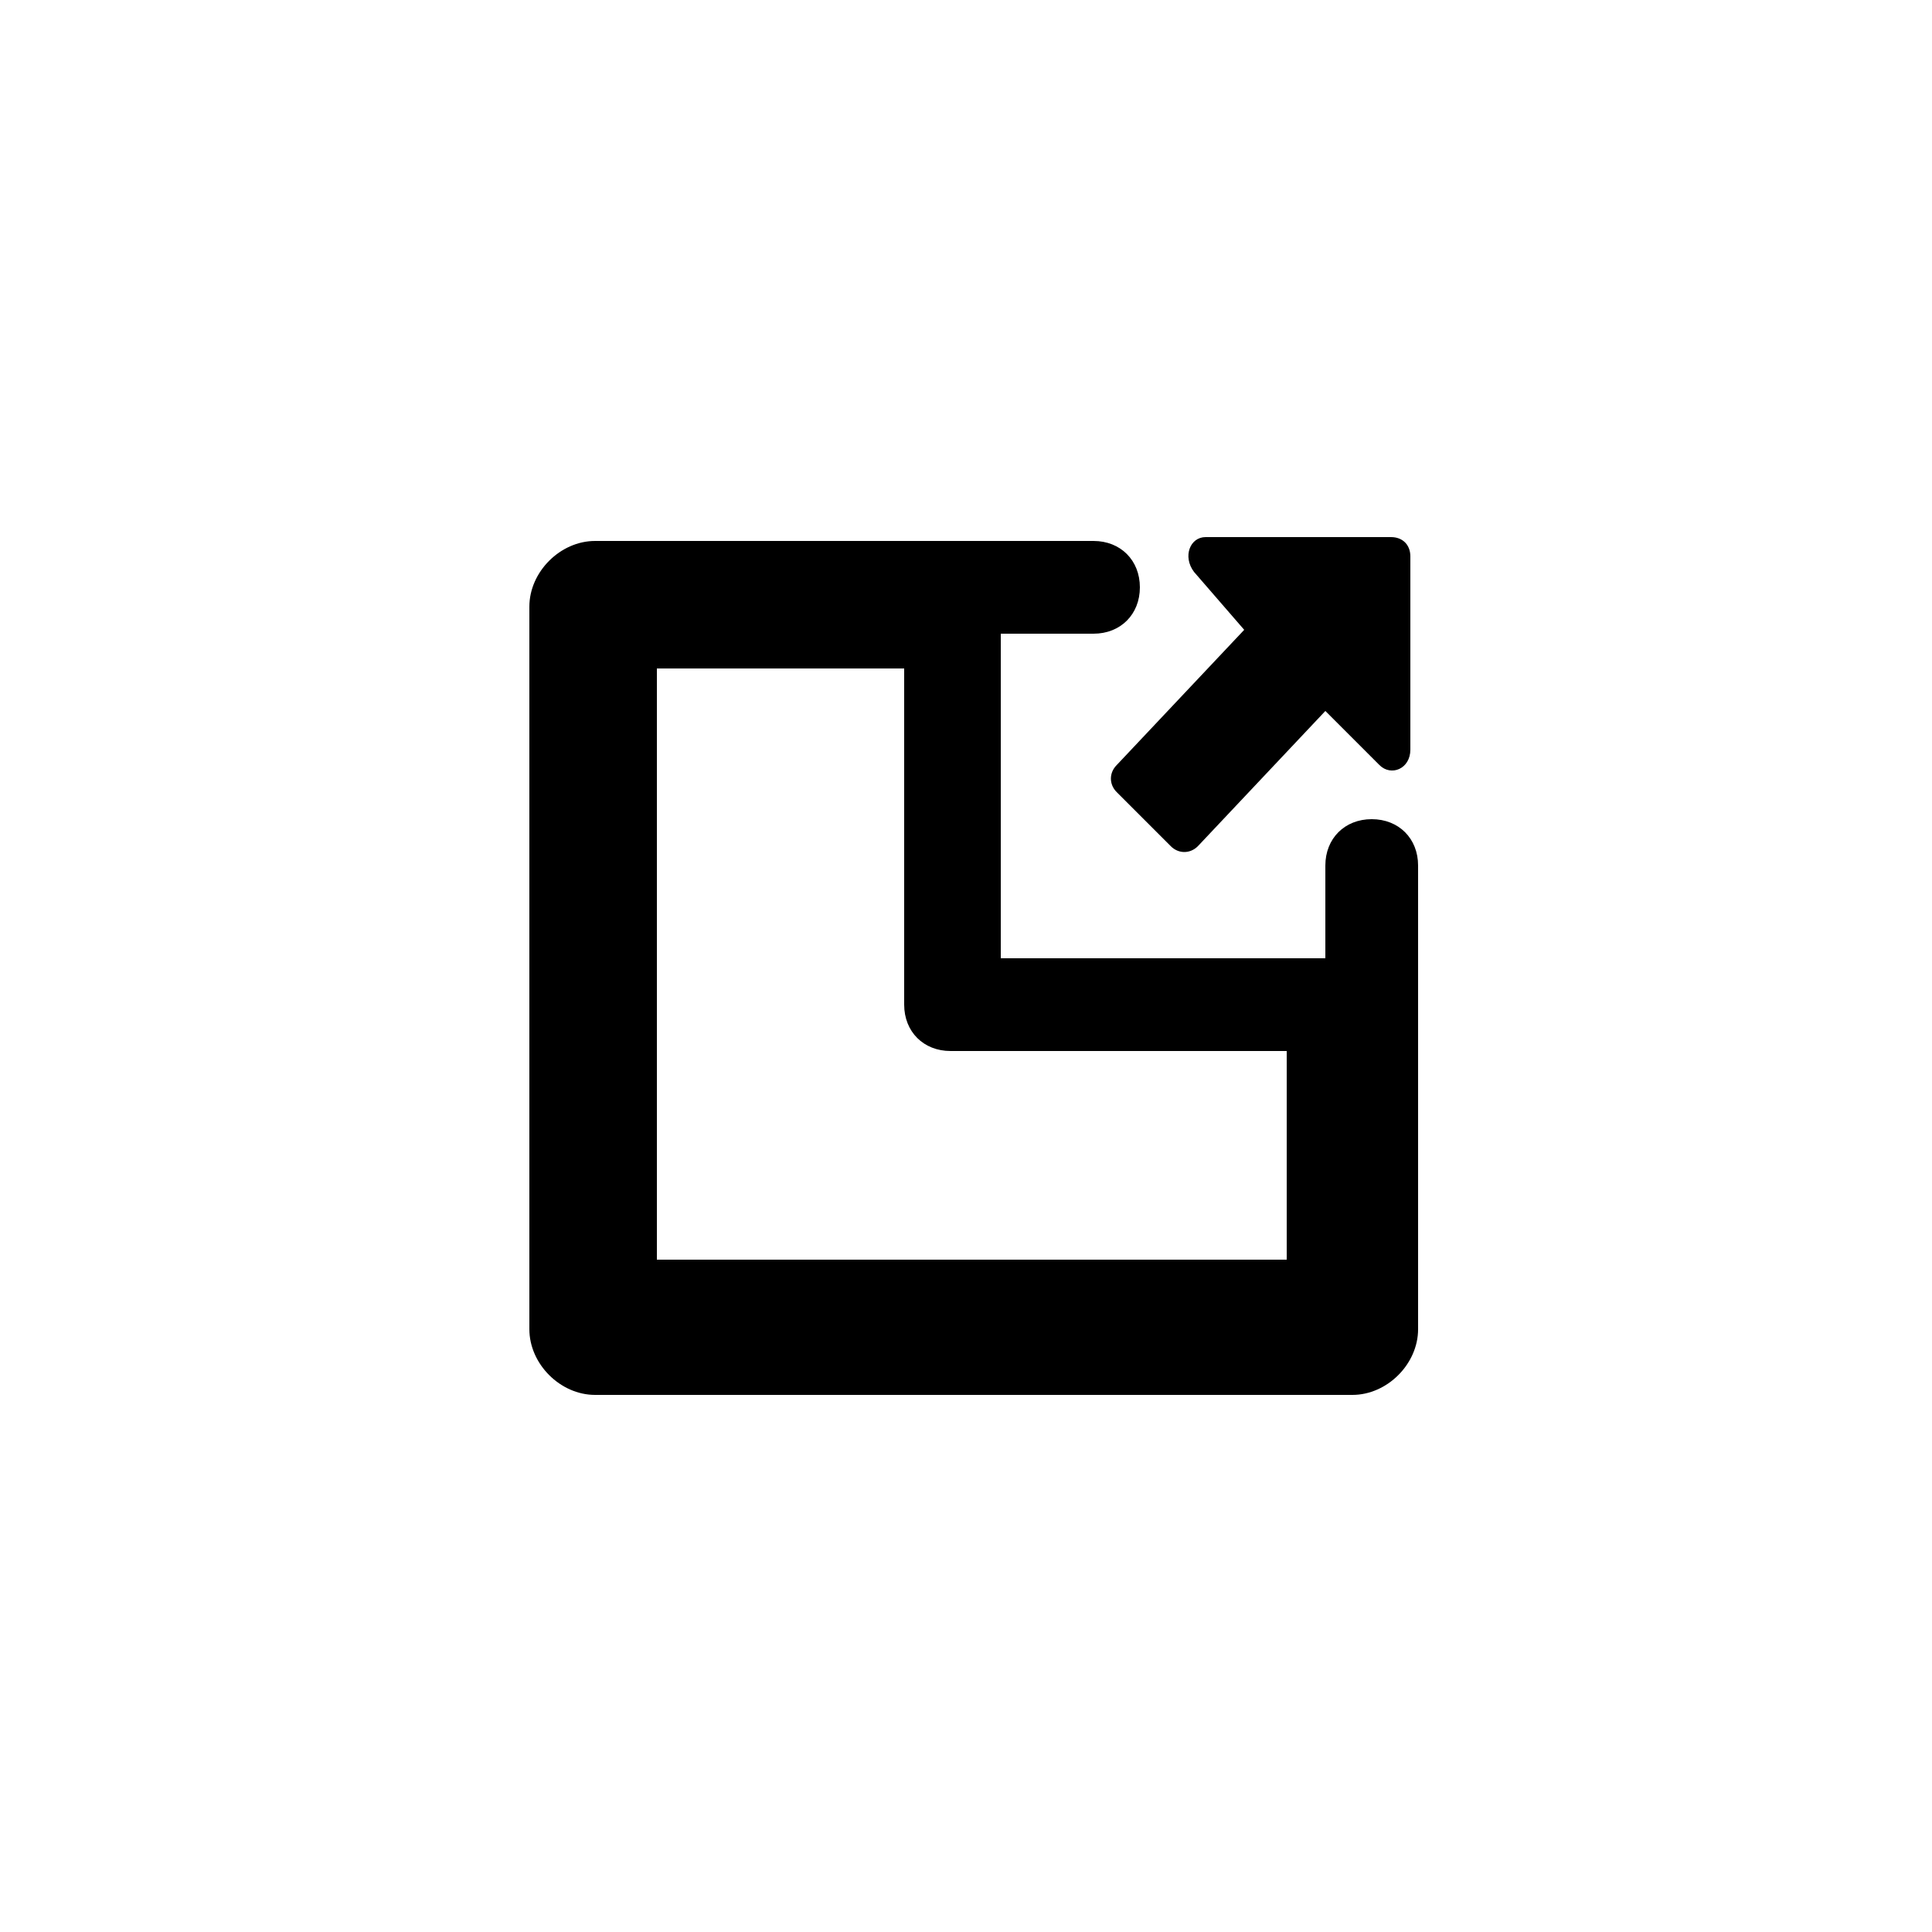
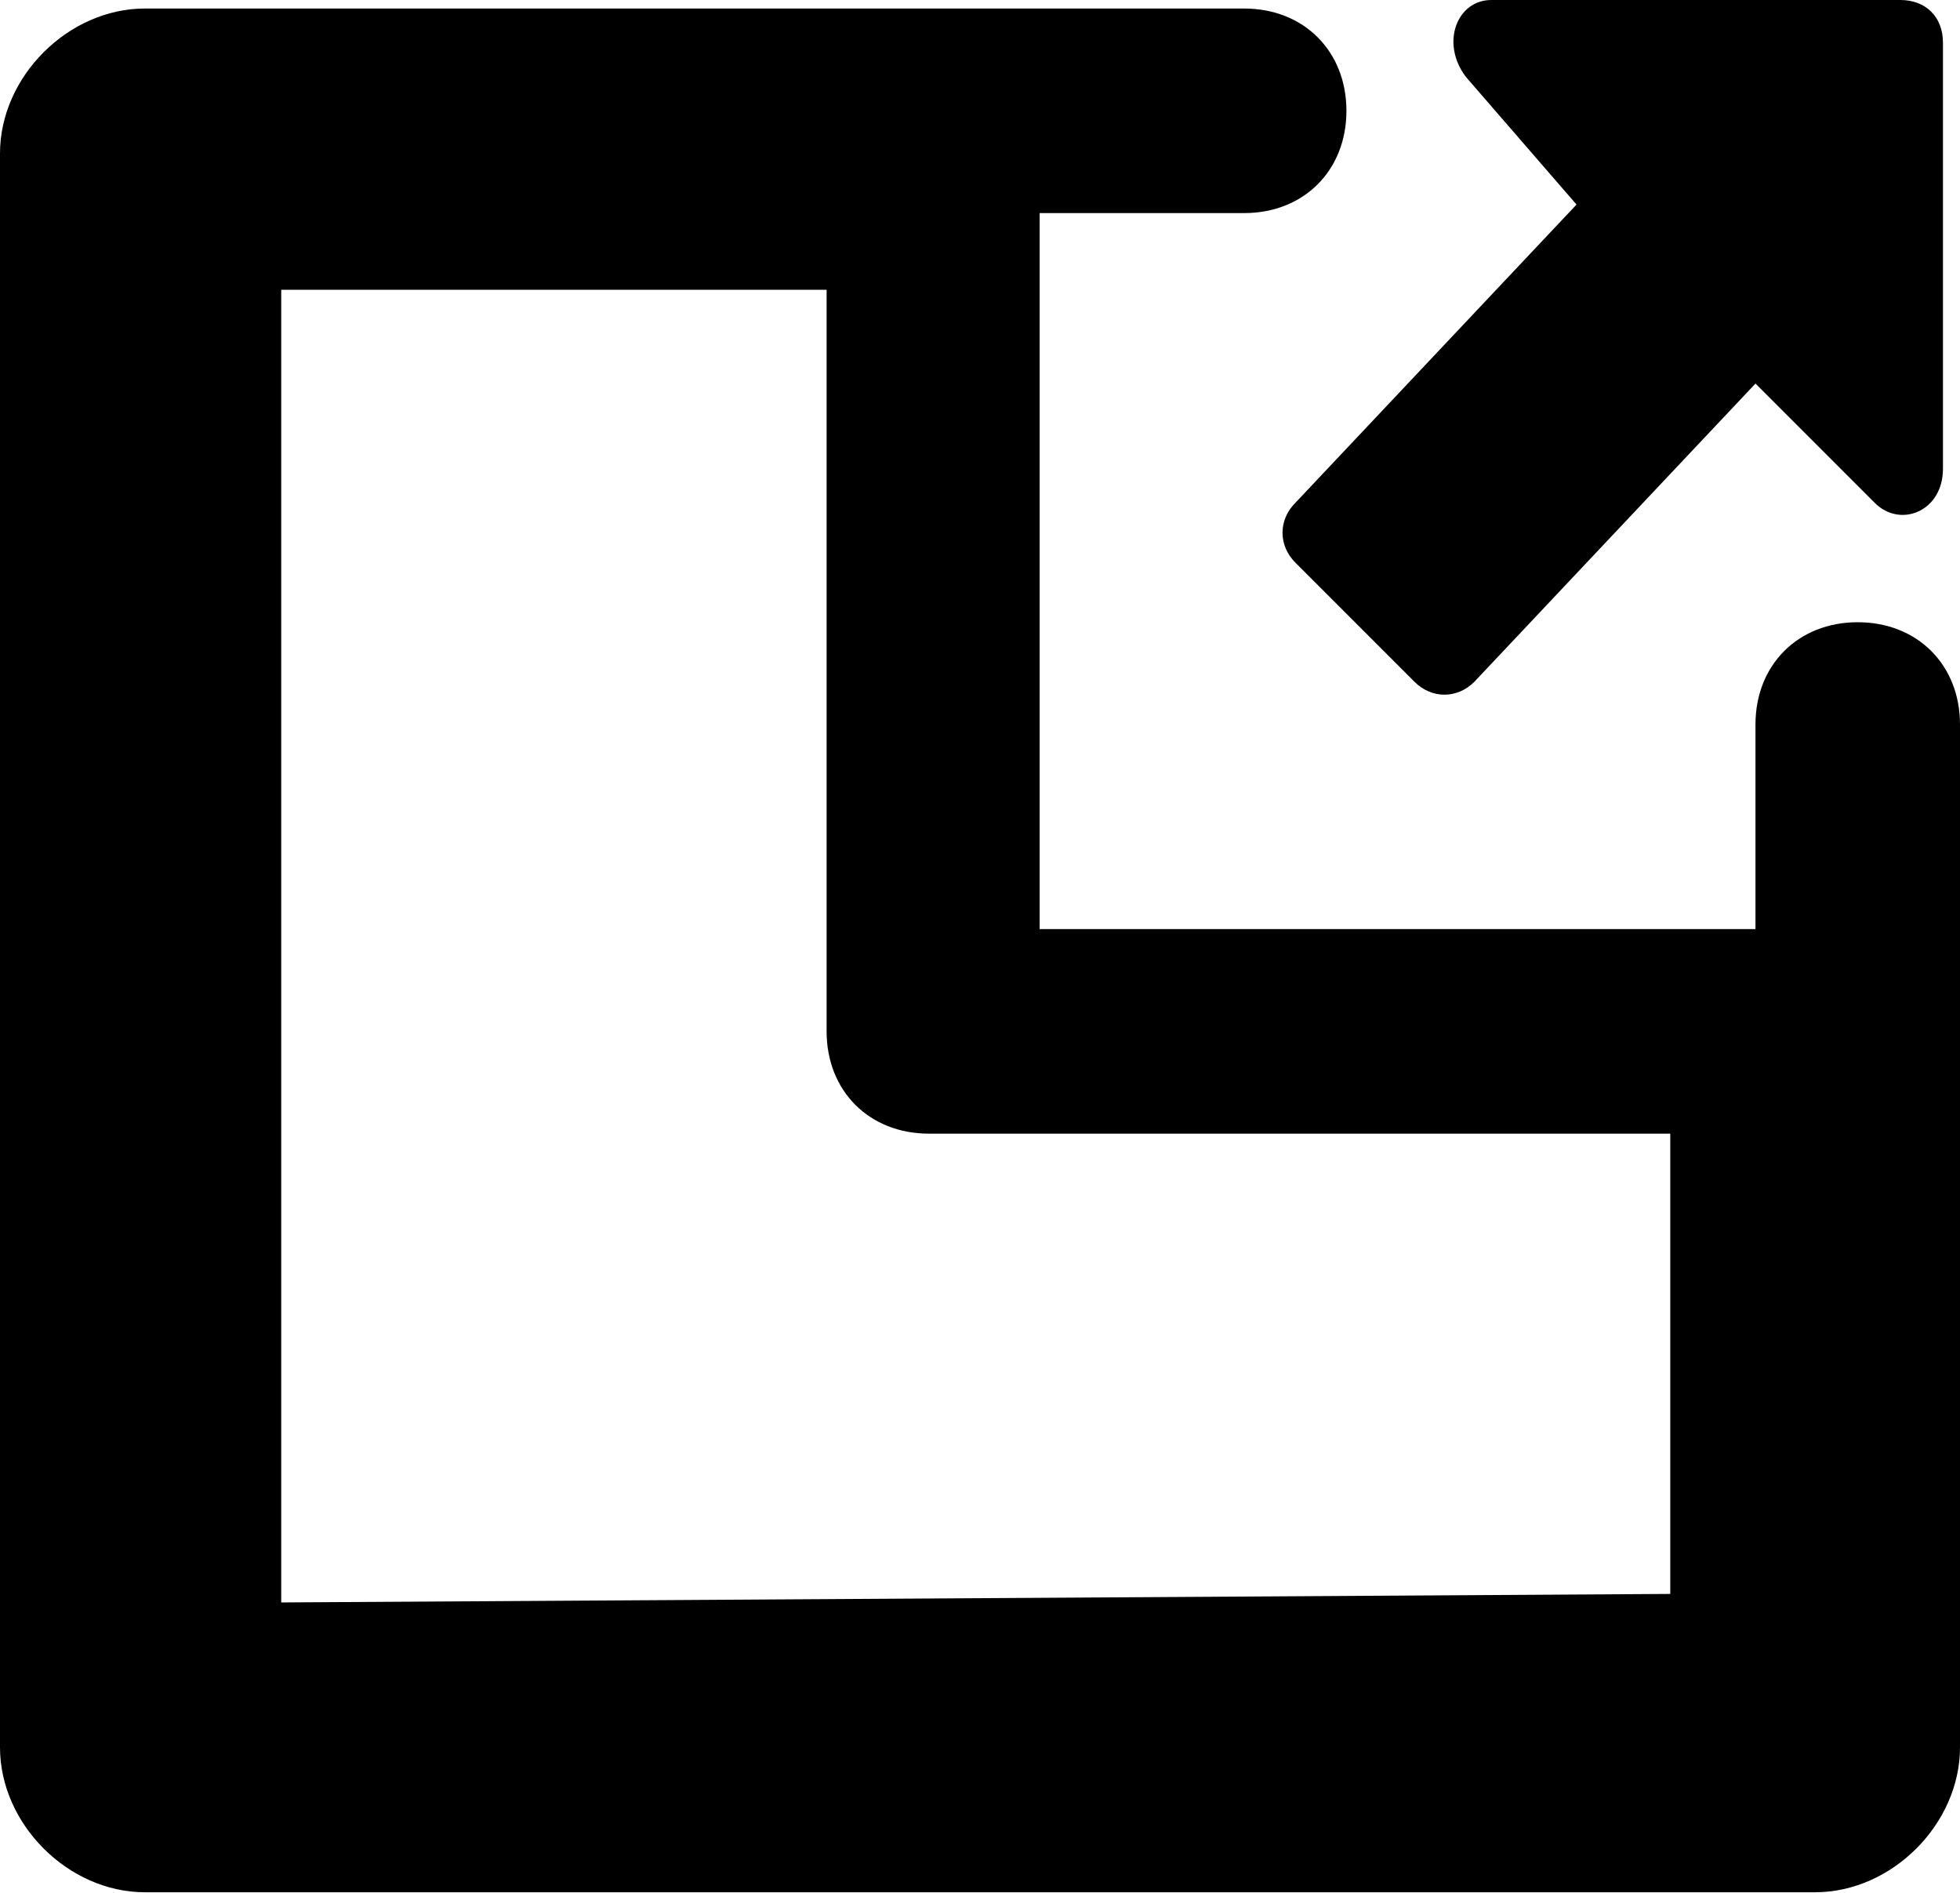
- <svg xmlns="http://www.w3.org/2000/svg" version="1.1" id="Calque_1" x="0px" y="0px" viewBox="0 0 50 50" style="enable-background:new 0 0 50 50;" xml:space="preserve">
+ <svg xmlns="http://www.w3.org/2000/svg" version="1.1" id="Calque_1" x="0px" y="0px" viewBox="0 0 23 22.2" style="enable-background:new 0 0 23 22.2;" xml:space="preserve">
  <g>
-     <path d="M32.2,16.3l-3.3,3.5c-0.2,0.2-0.2,0.5,0,0.7l1.4,1.4c0.2,0.2,0.5,0.2,0.7,0l3.3-3.5l1.4,1.4c0.3,0.3,0.8,0.1,0.8-0.4v-5   c0-0.3-0.2-0.5-0.5-0.5h-4.8c-0.4,0-0.6,0.5-0.3,0.9L32.2,16.3z" />
-     <path d="M36.7,26v-3.6c0-0.7-0.5-1.2-1.2-1.2c-0.7,0-1.2,0.5-1.2,1.2v2.4h-8.4v-8.4h2.4c0.7,0,1.2-0.5,1.2-1.2   c0-0.7-0.5-1.2-1.2-1.2h-3.6c0,0,0,0,0,0c-0.1,0-0.2,0-0.3,0h-9c-0.9,0-1.7,0.8-1.7,1.7v18.7c0,0.9,0.8,1.7,1.7,1.7H35   c0.9,0,1.7-0.8,1.7-1.7v-7.7 M17,32.7V17.3h6.4V26c0,0.7,0.5,1.2,1.2,1.2h8.7v5.4H17z" />
+     <path d="M18.5,2.4l-3.3,3.5c-0.2,0.2-0.2,0.5,0,0.7L16.6,8c0.2,0.2,0.5,0.2,0.7,0l3.3-3.5L22,5.9c0.3,0.3,0.8,0.1,0.8-0.4v-5   c0-0.3-0.2-0.5-0.5-0.5h-4.8c-0.4,0-0.6,0.5-0.3,0.9L18.5,2.4z" />
+     <path d="M23,12.1V8.5c0-0.7-0.5-1.2-1.2-1.2s-1.2,0.5-1.2,1.2v2.4h-8.4V2.5h2.4c0.7,0,1.2-0.5,1.2-1.2s-0.5-1.2-1.2-1.2H11l0,0   c-0.1,0-0.2,0-0.3,0h-9C0.8,0.1,0,0.9,0,1.8v18.7c0,0.9,0.8,1.7,1.7,1.7h19.6c0.9,0,1.7-0.8,1.7-1.7v-7.7 M3.3,18.8V3.4h6.4v8.7   c0,0.7,0.5,1.2,1.2,1.2h8.7v5.4L3.3,18.8L3.3,18.8z" />
  </g>
</svg>
